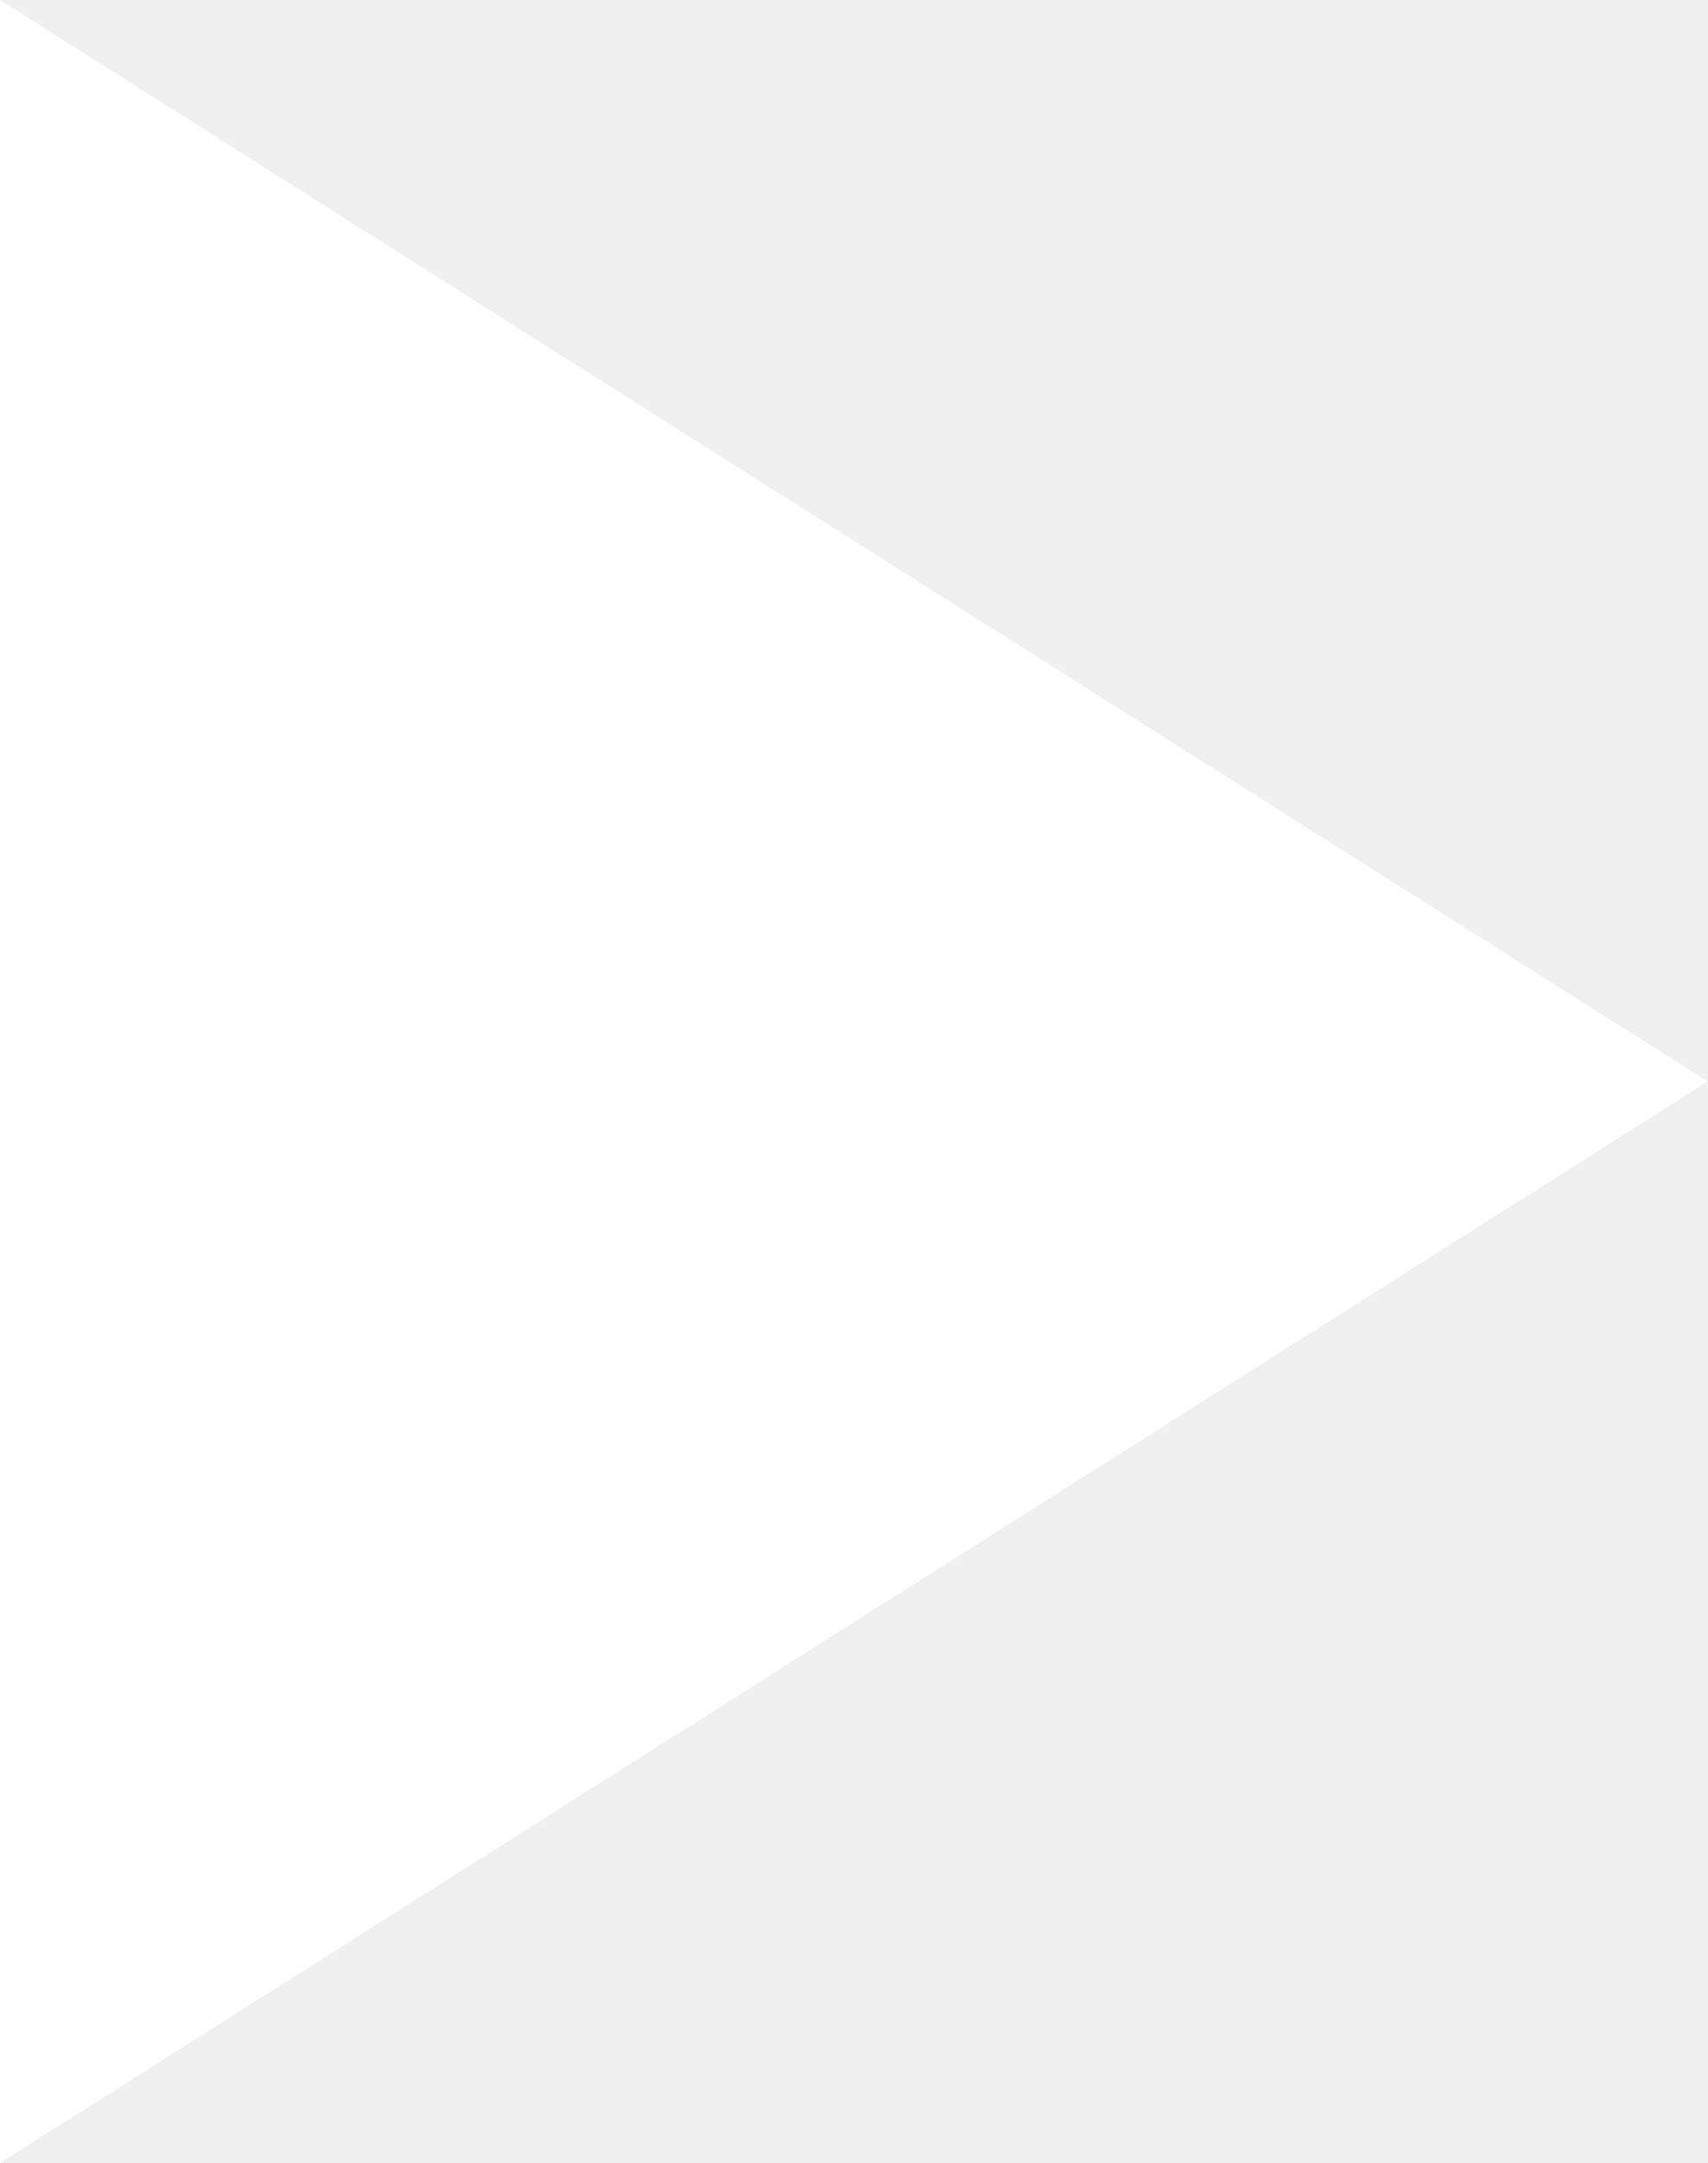
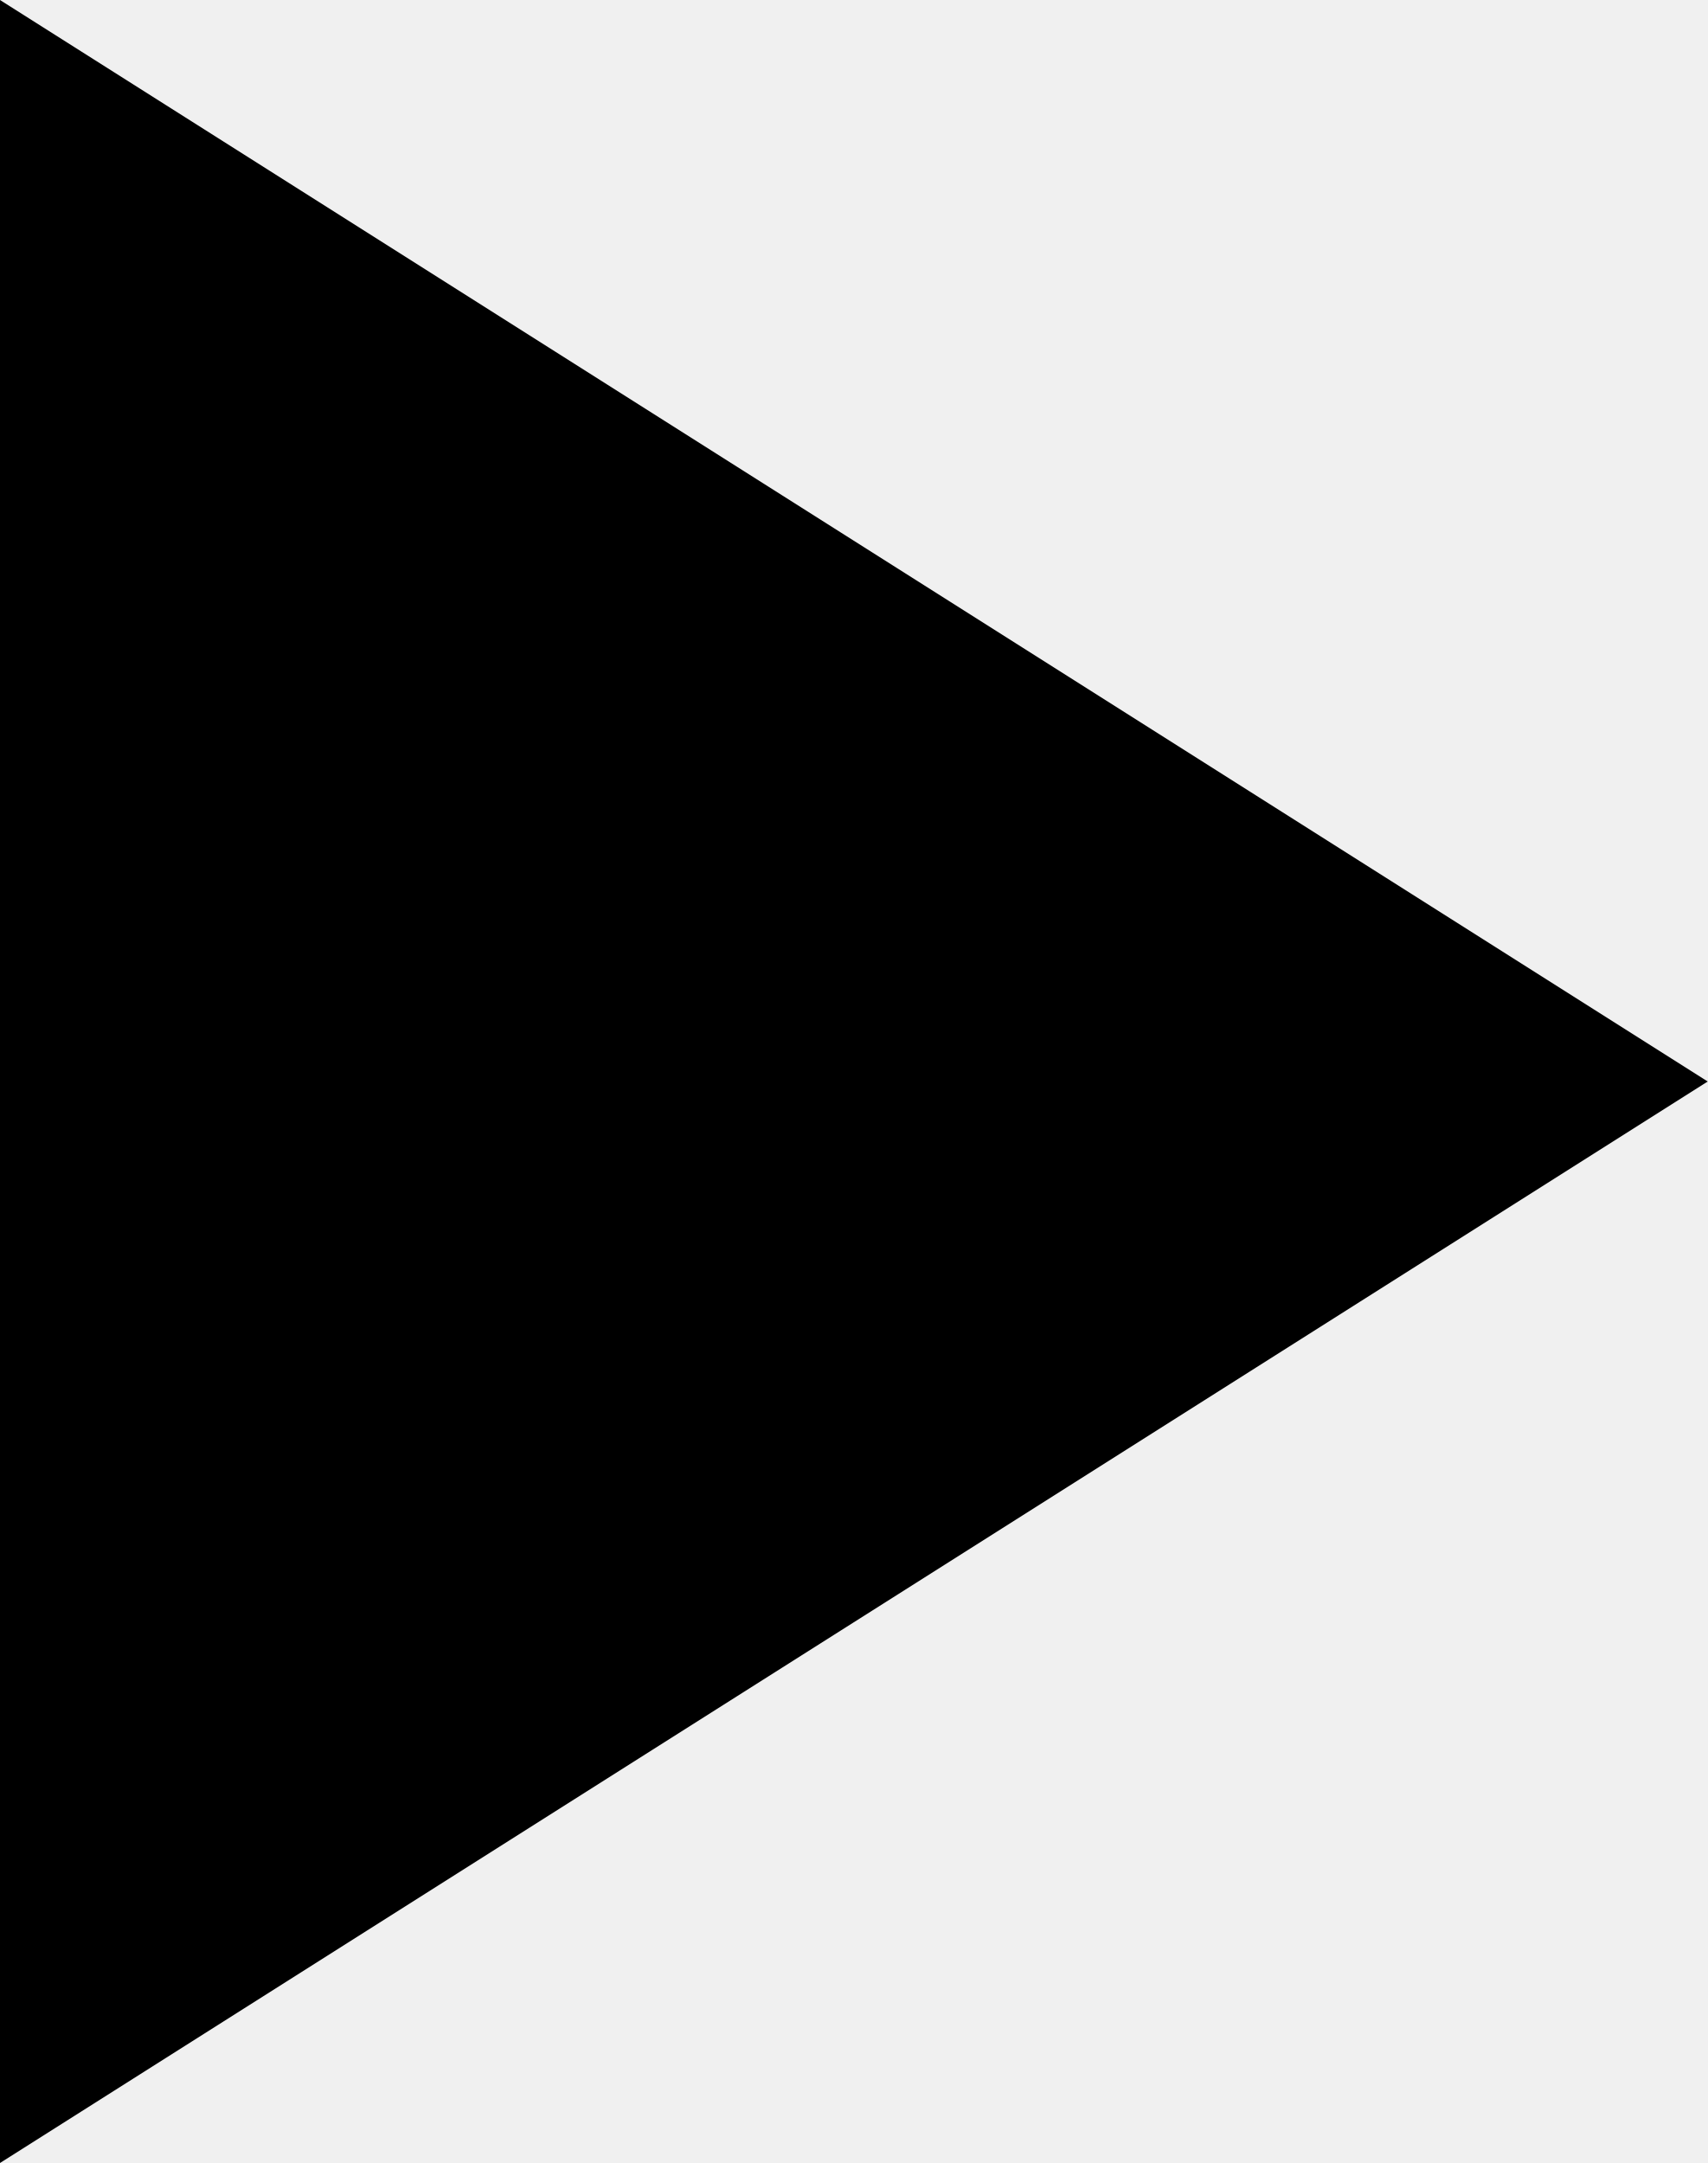
<svg xmlns="http://www.w3.org/2000/svg" id="79ce62ff-854a-4810-8b33-ea66d776ec1c" data-name="Layer 1" viewBox="0 0 15 19">
  <g id="fd89a3f9-94cd-4cfb-839a-8ce62f995569" data-name="V2">
    <g id="3af8f2f7-6395-4f74-8001-7de8173574a9" data-name="Home">
      <g id="03b7590a-e77a-4646-abd1-c70557101193" data-name="Group-10">
-         <polygon id="2f59da74-1f5b-4863-985e-10a056590512" data-name="Triangle-2" points="15 9.5 0 19 0 0 15 9.5" style="fill:#fff" />
+         <polygon id="2f59da74-1f5b-4863-985e-10a056590512" data-name="Triangle-2" points="15 9.5 0 19 0 0 15 9.5" />
      </g>
    </g>
  </g>
</svg>
